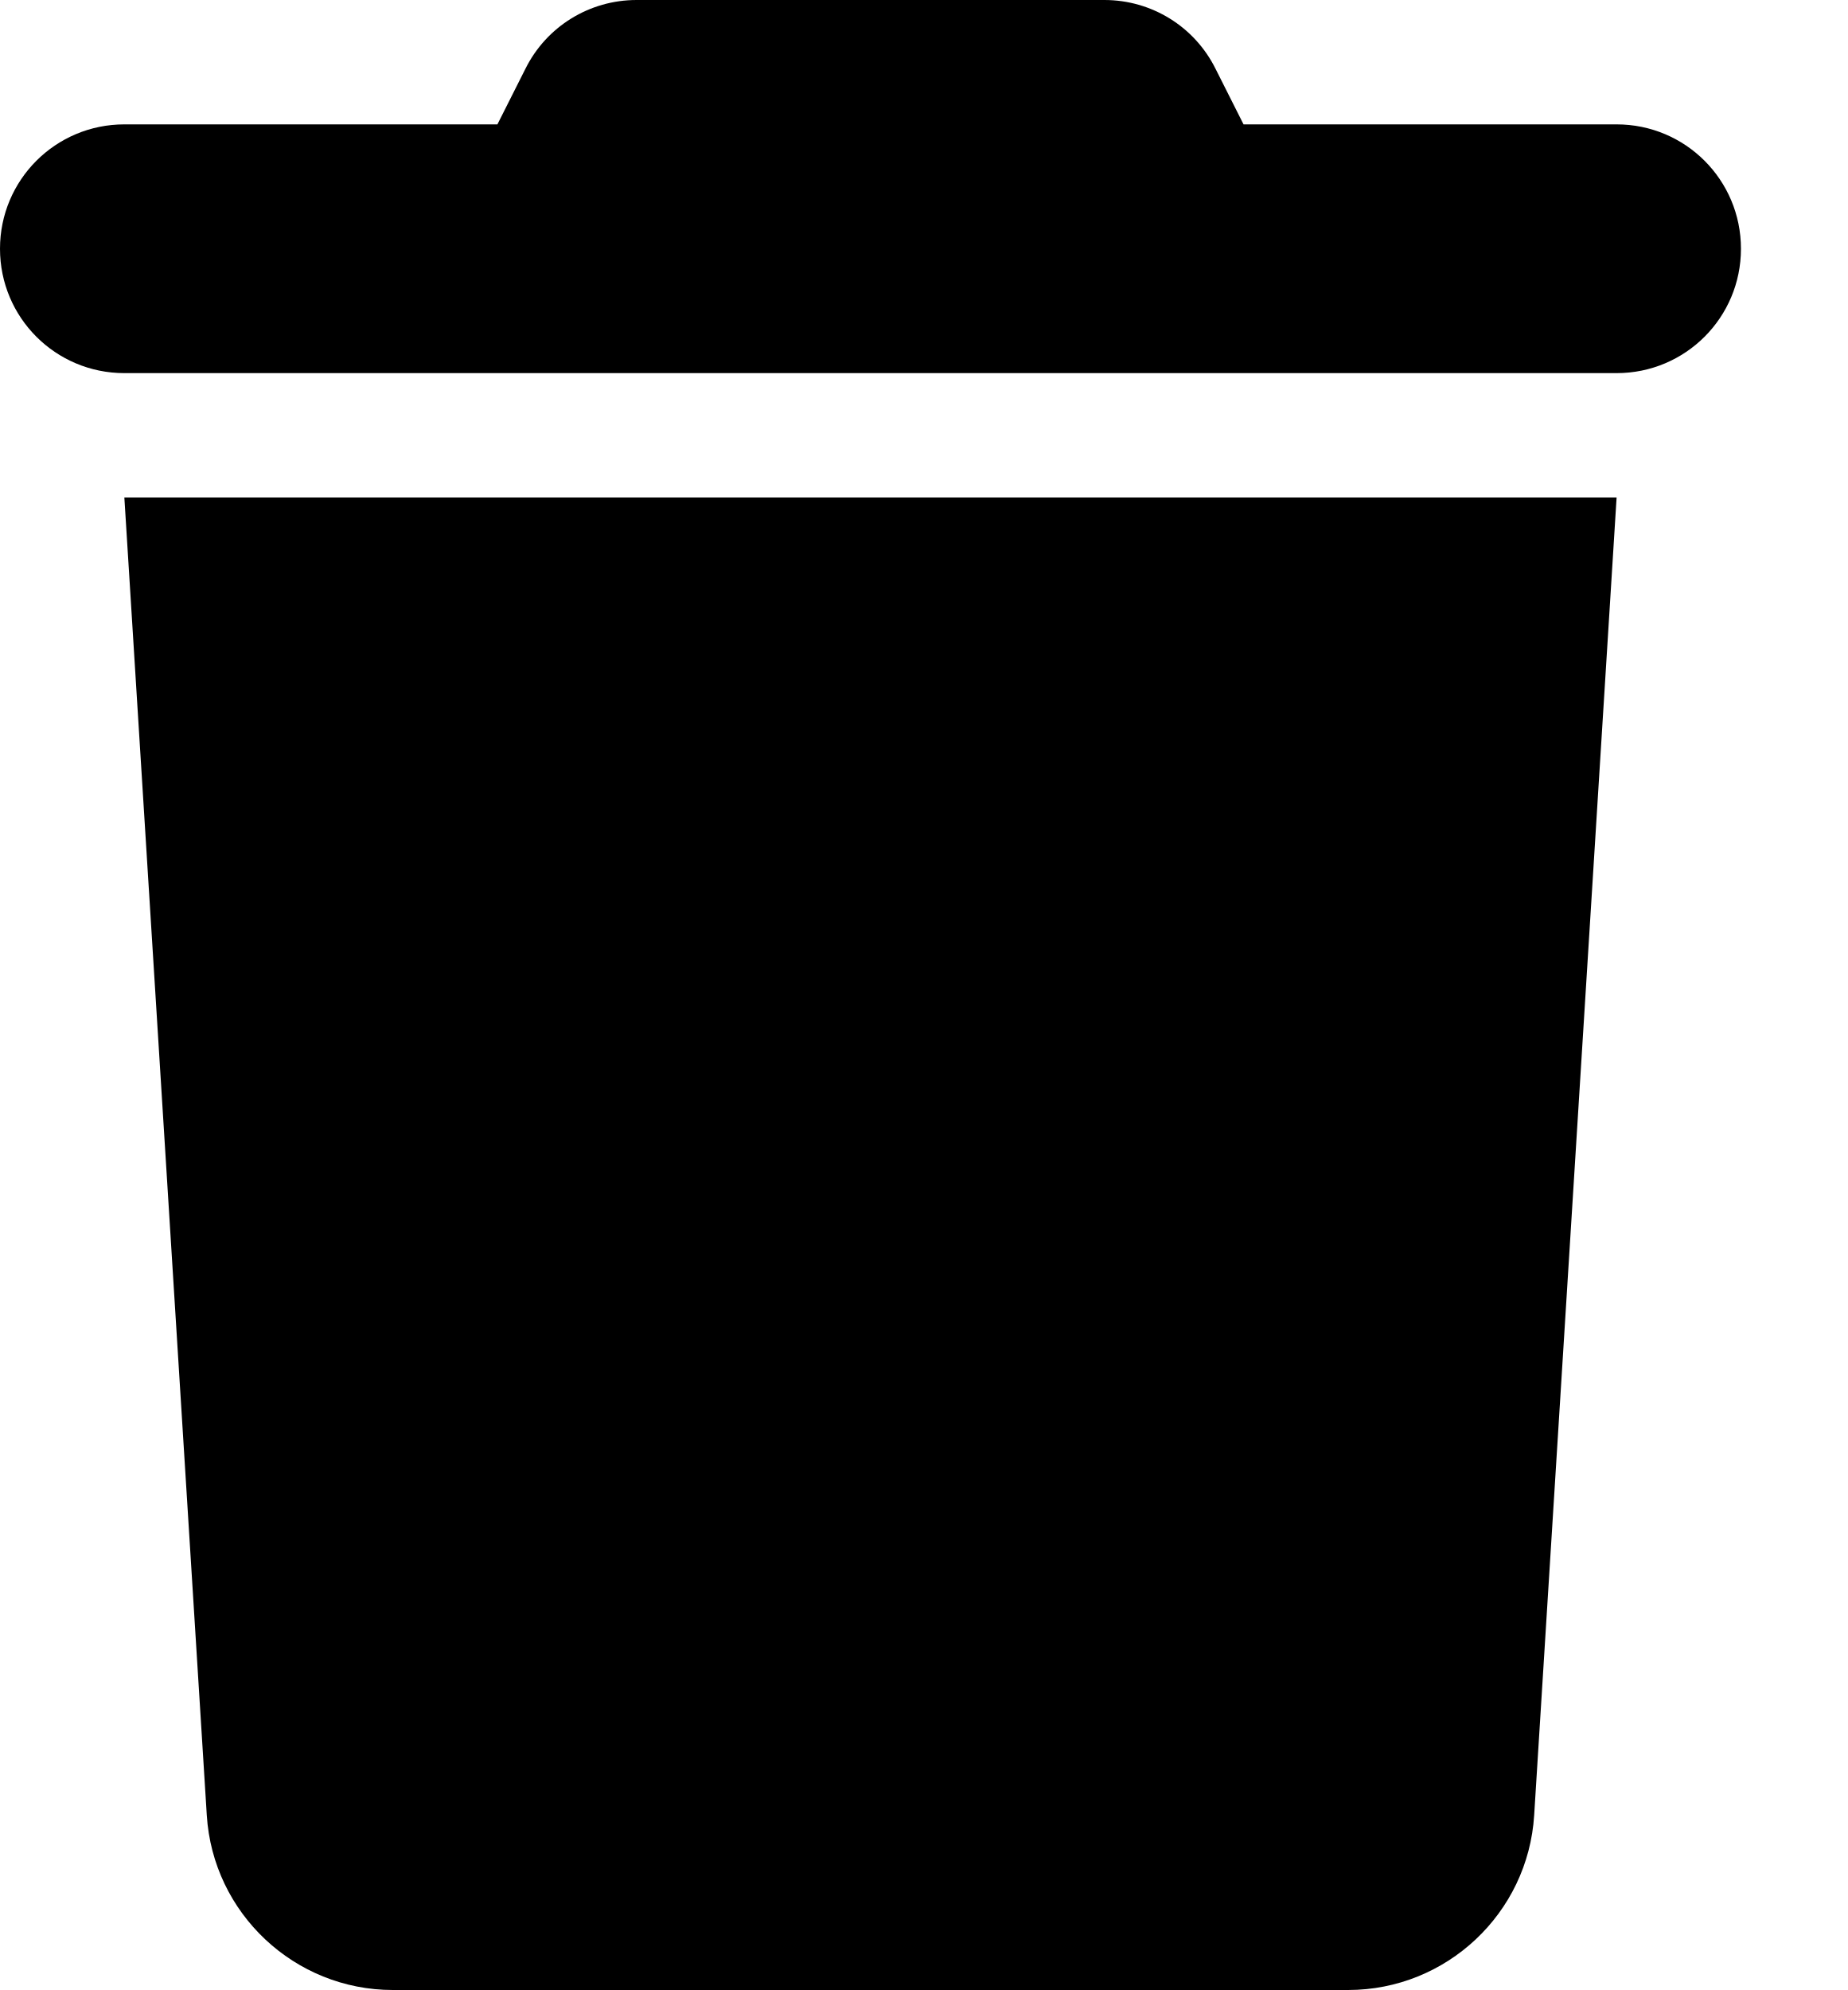
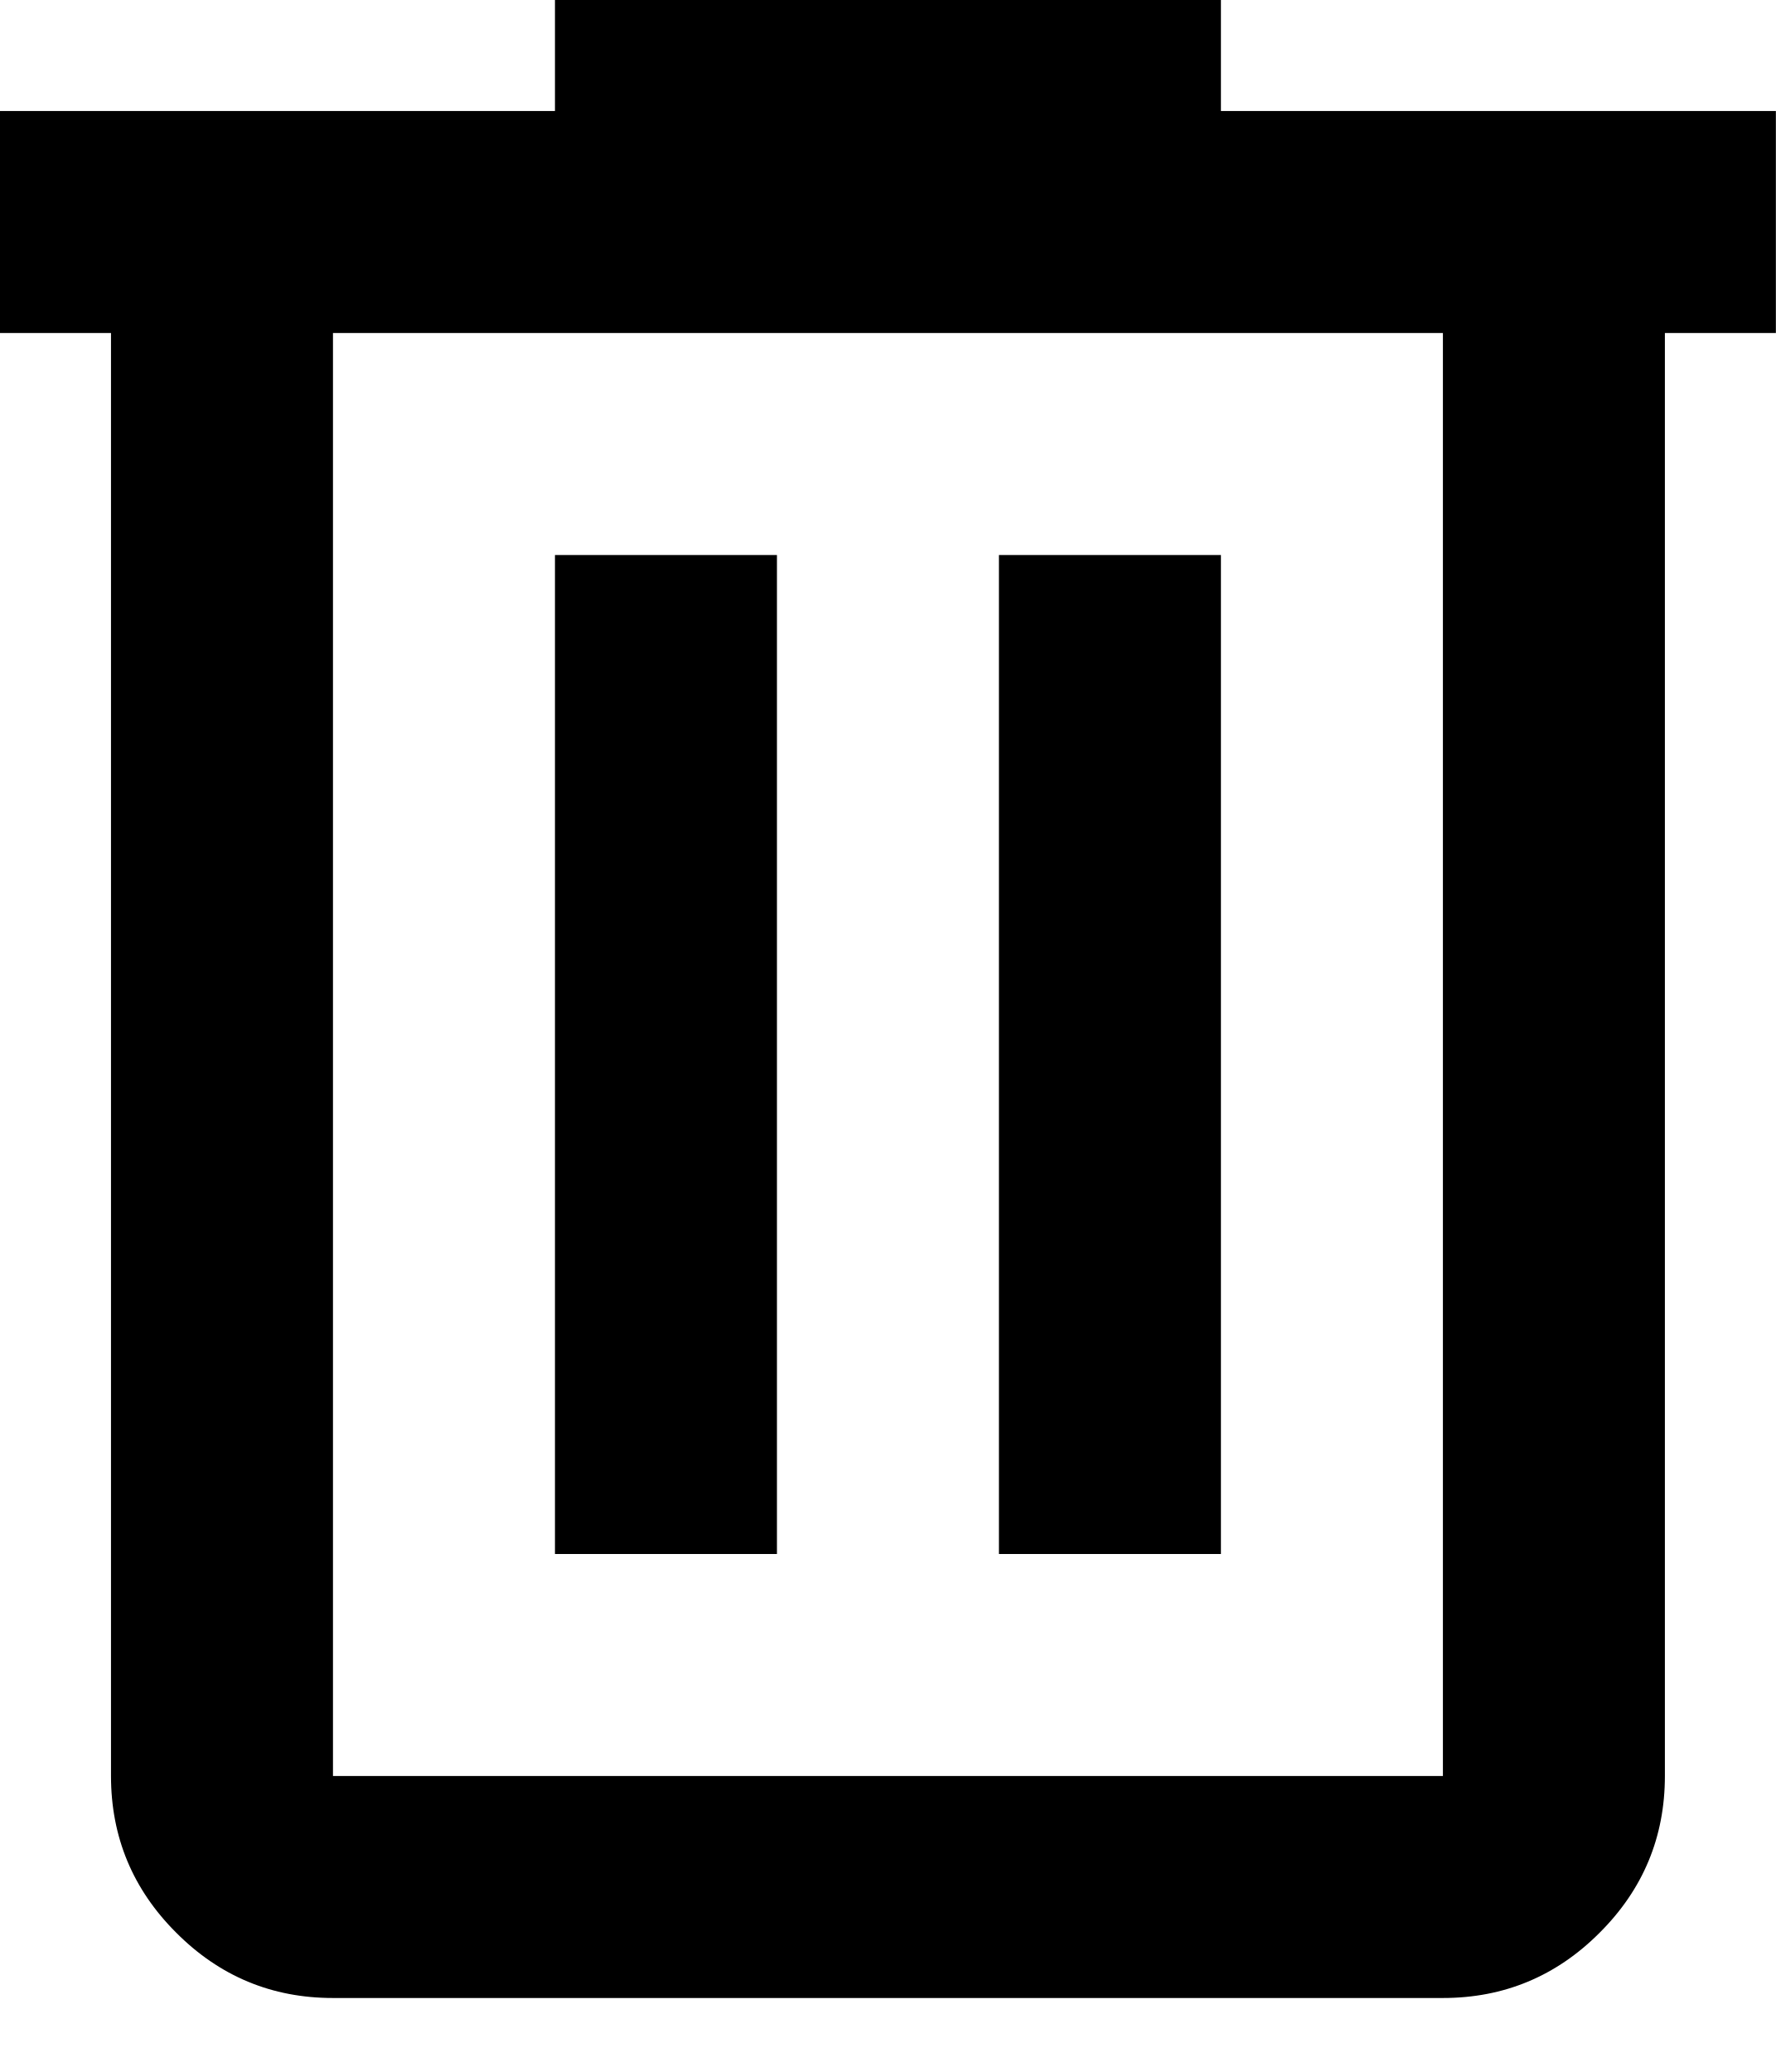
- <svg xmlns="http://www.w3.org/2000/svg" width="13" height="14" viewBox="0 0 13 14" fill="none">
-   <path d="M3.697 0.484L3.5 0.875H0.875C0.391 0.875 0 1.266 0 1.75C0 2.234 0.391 2.625 0.875 2.625H11.375C11.859 2.625 12.25 2.234 12.25 1.75C12.25 1.266 11.859 0.875 11.375 0.875H8.75L8.553 0.484C8.405 0.186 8.102 0 7.771 0H4.479C4.148 0 3.845 0.186 3.697 0.484ZM11.375 3.5H0.875L1.455 12.77C1.498 13.461 2.073 14 2.764 14H9.486C10.177 14 10.752 13.461 10.795 12.77L11.375 3.5Z" fill="currentColor" />
+ <svg xmlns="http://www.w3.org/2000/svg" width="12" height="14" viewBox="0 0 12 14" fill="none">
+   <path d="M2.25 13.5C1.837 13.5 1.484 13.353 1.191 13.059C0.897 12.766 0.75 12.412 0.75 12V2.25H0V0.75H3.75V0H8.25V0.75H12V2.25H11.25V12C11.25 12.412 11.103 12.766 10.809 13.059C10.516 13.353 10.162 13.5 9.75 13.5H2.25ZM9.75 2.25H2.25V12H9.75V2.25ZM3.75 10.5H5.25V3.75H3.75V10.5ZM6.75 10.5H8.25V3.75H6.75V10.5Z" fill="currentColor" />
</svg>
